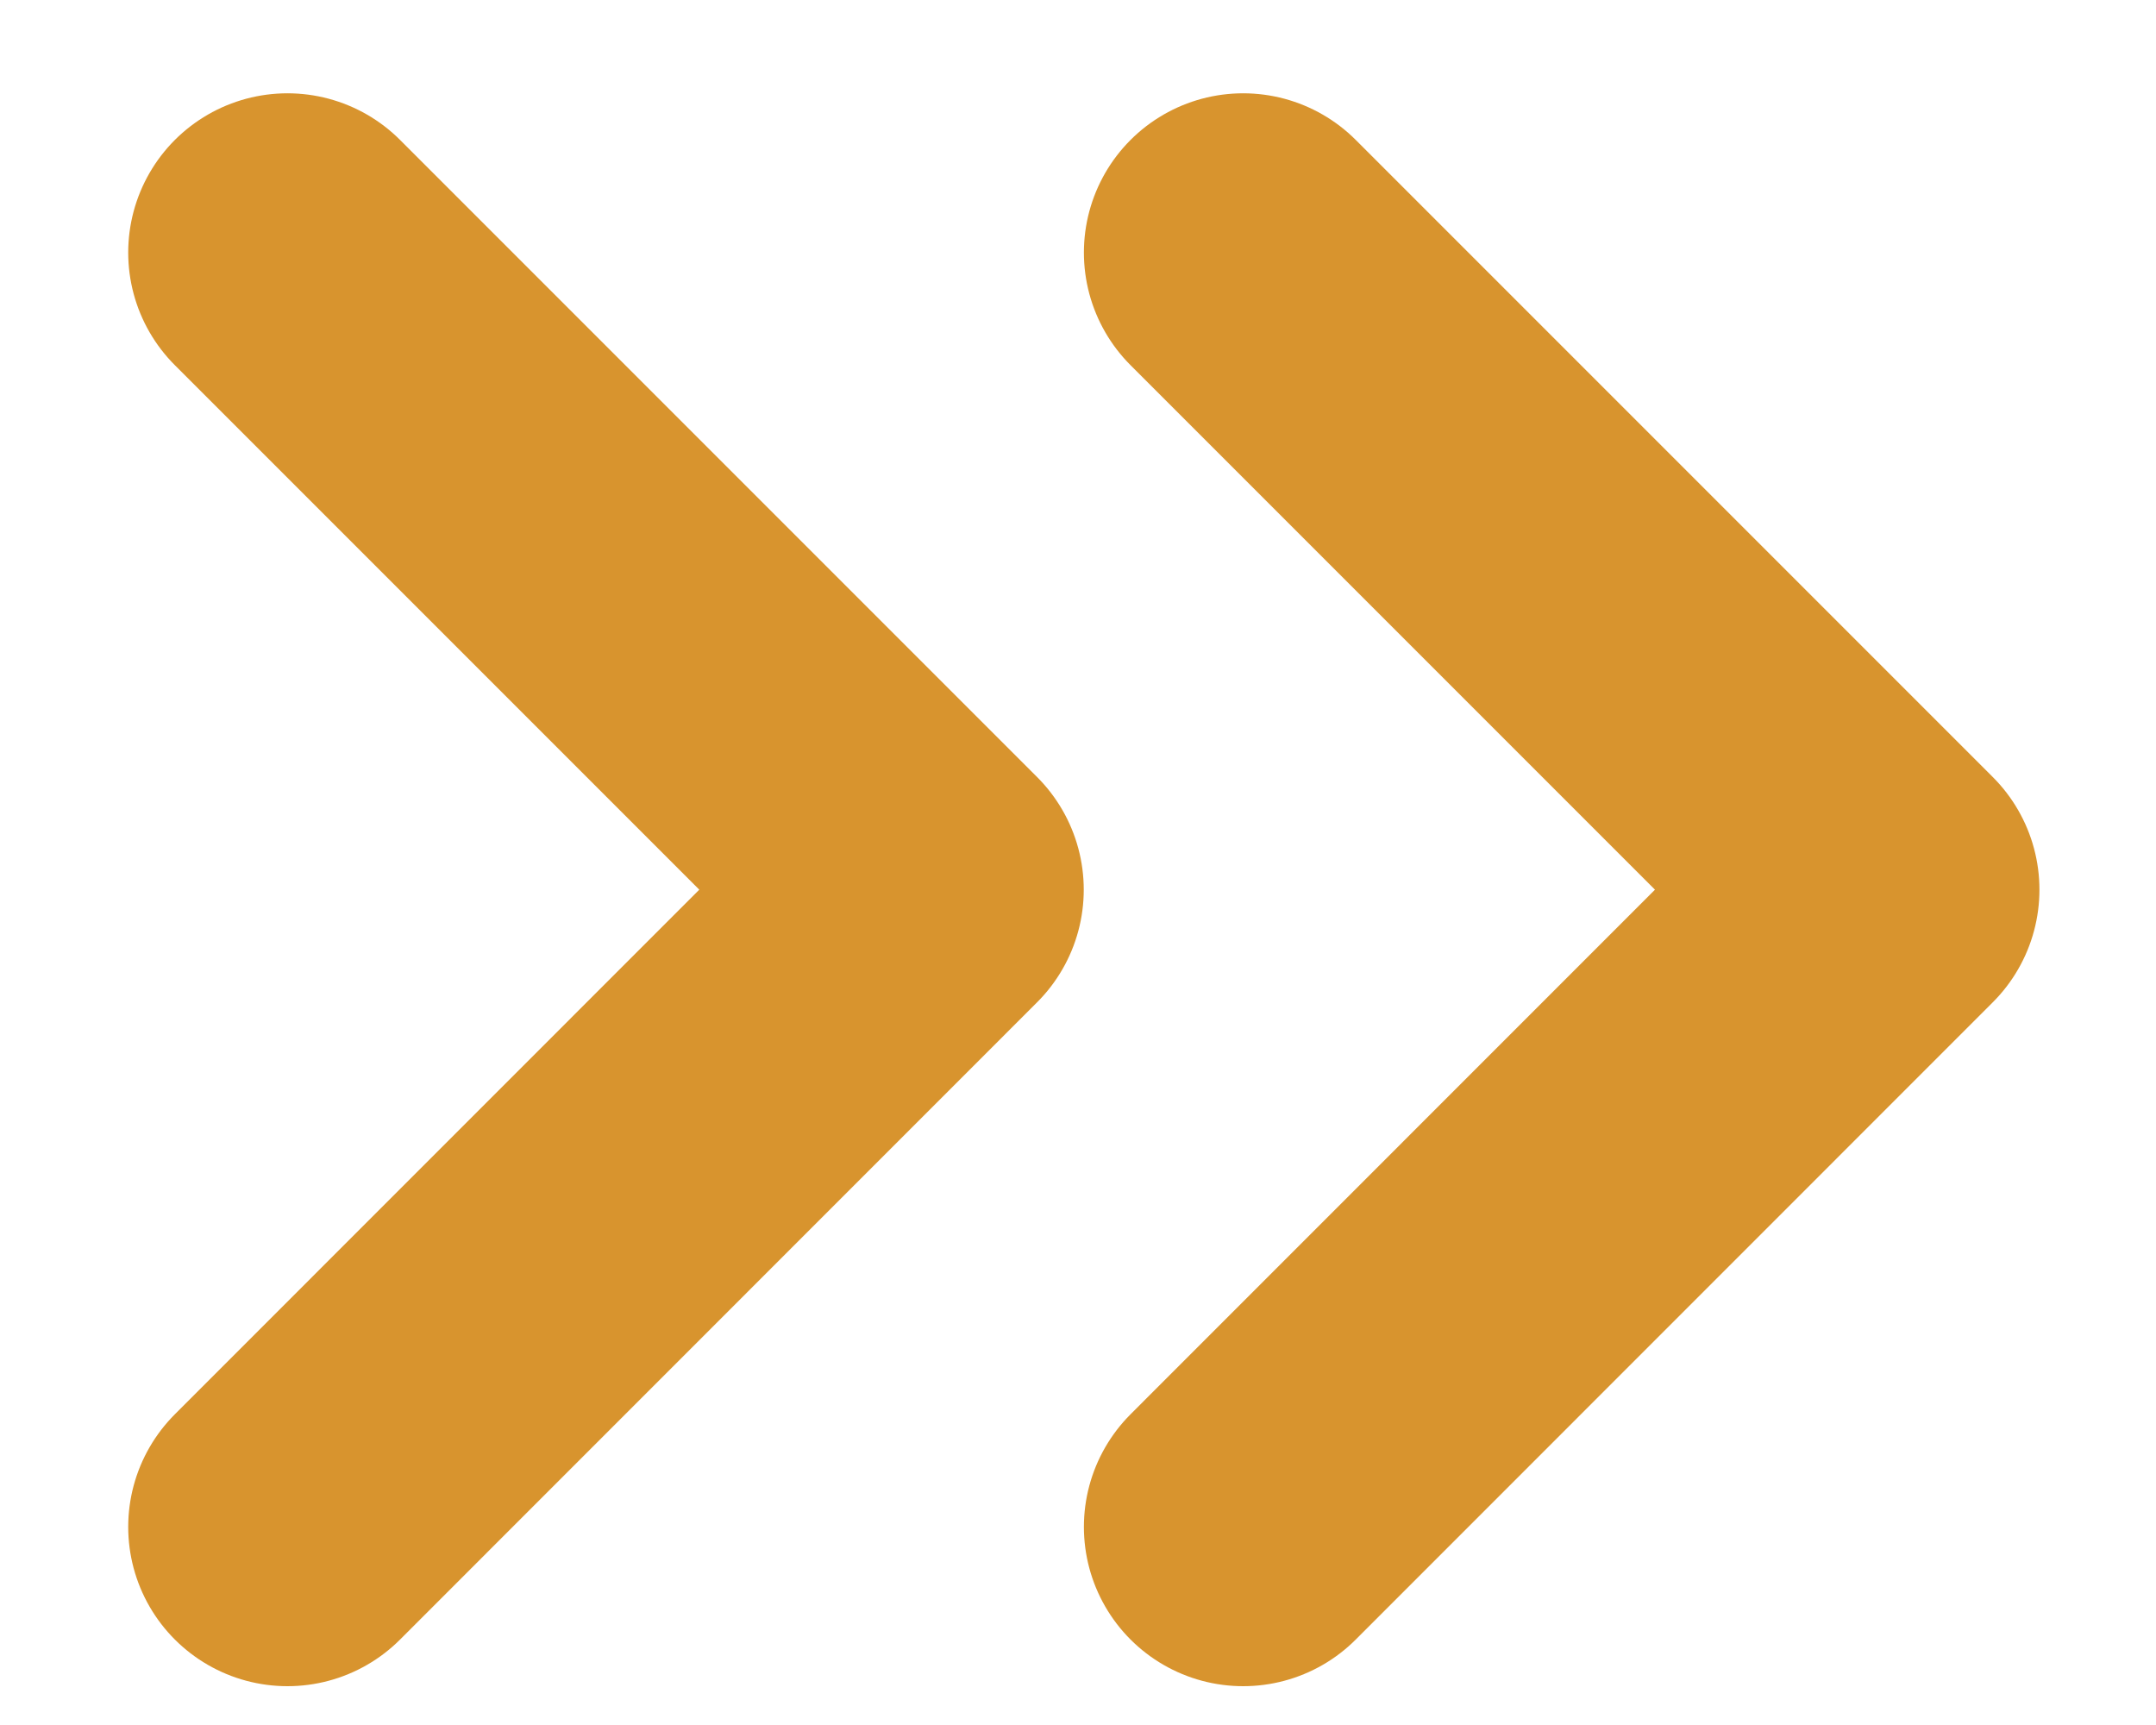
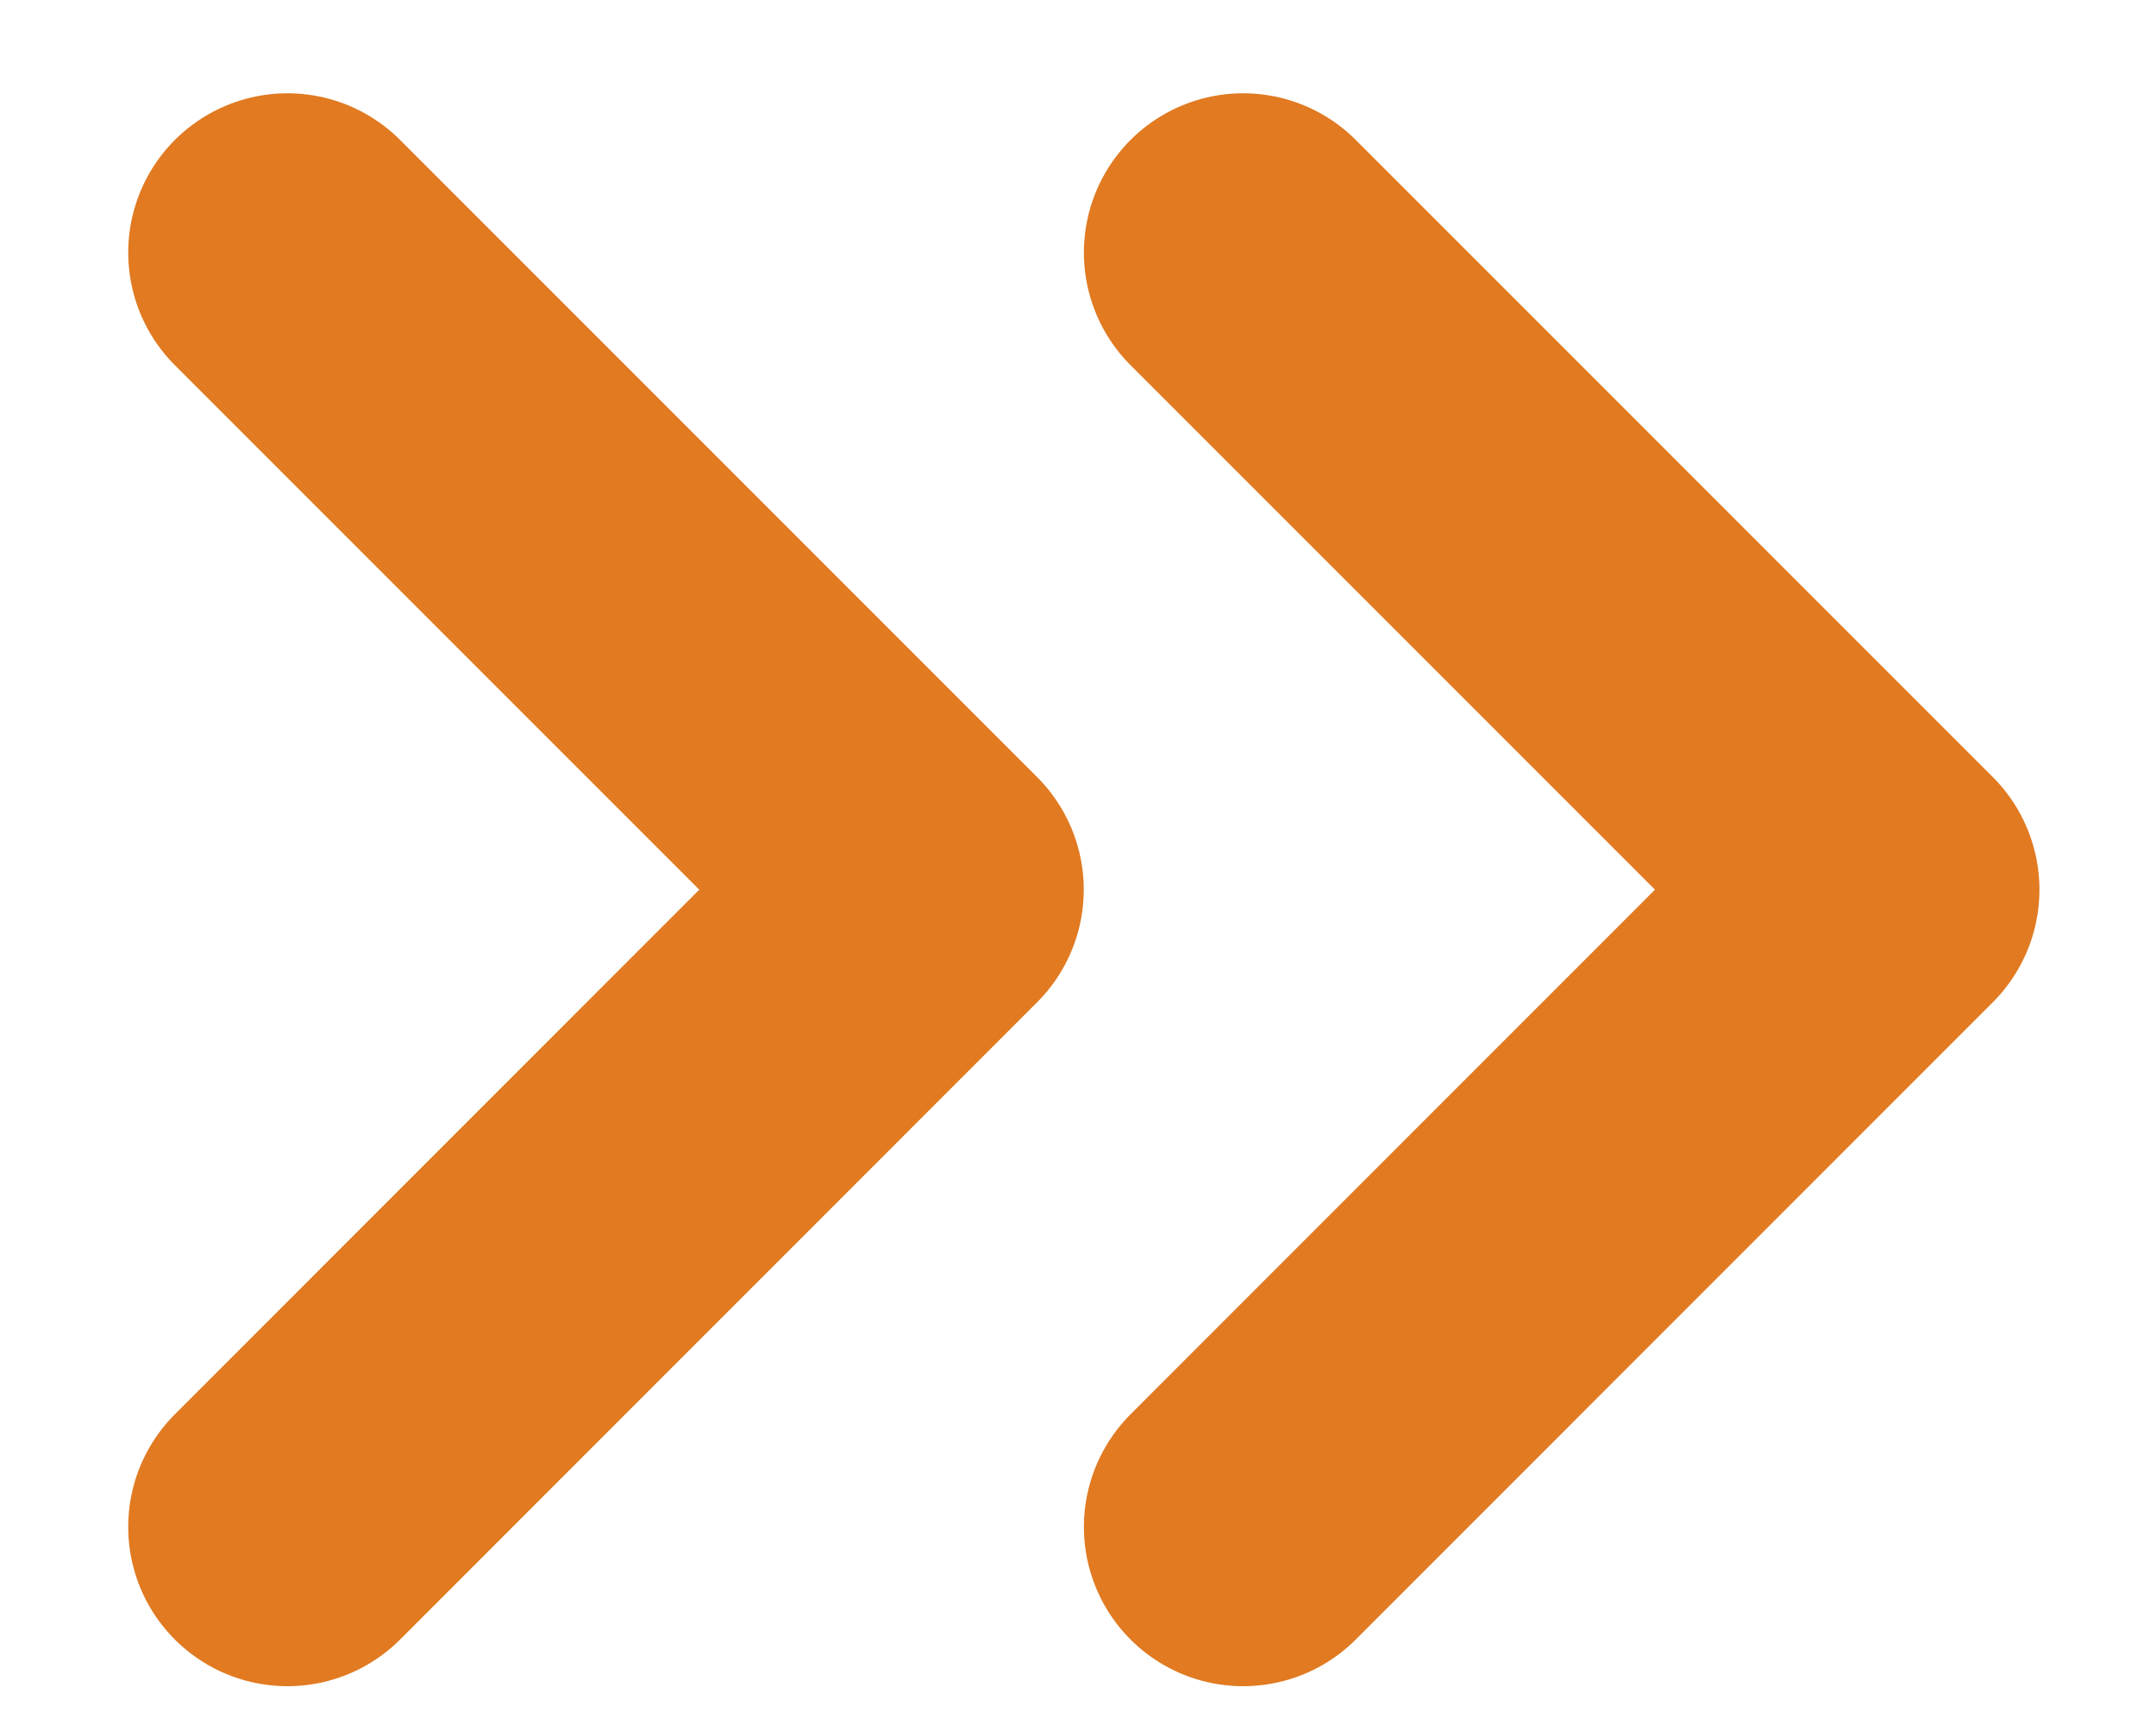
<svg xmlns="http://www.w3.org/2000/svg" width="15" height="12" viewBox="0 0 15 12" fill="none">
-   <path d="M8.649 1.757L13.081 6.189L8.649 10.622M2 1.757L6.432 6.189L2 10.622" stroke="#D8942E" stroke-width="2.216" stroke-linecap="round" stroke-linejoin="round" />
+   <path d="M8.649 1.757L13.081 6.189L8.649 10.622M2 1.757L6.432 6.189L2 10.622" stroke="#E17A21" stroke-width="2.216" stroke-linecap="round" stroke-linejoin="round" />
</svg>
